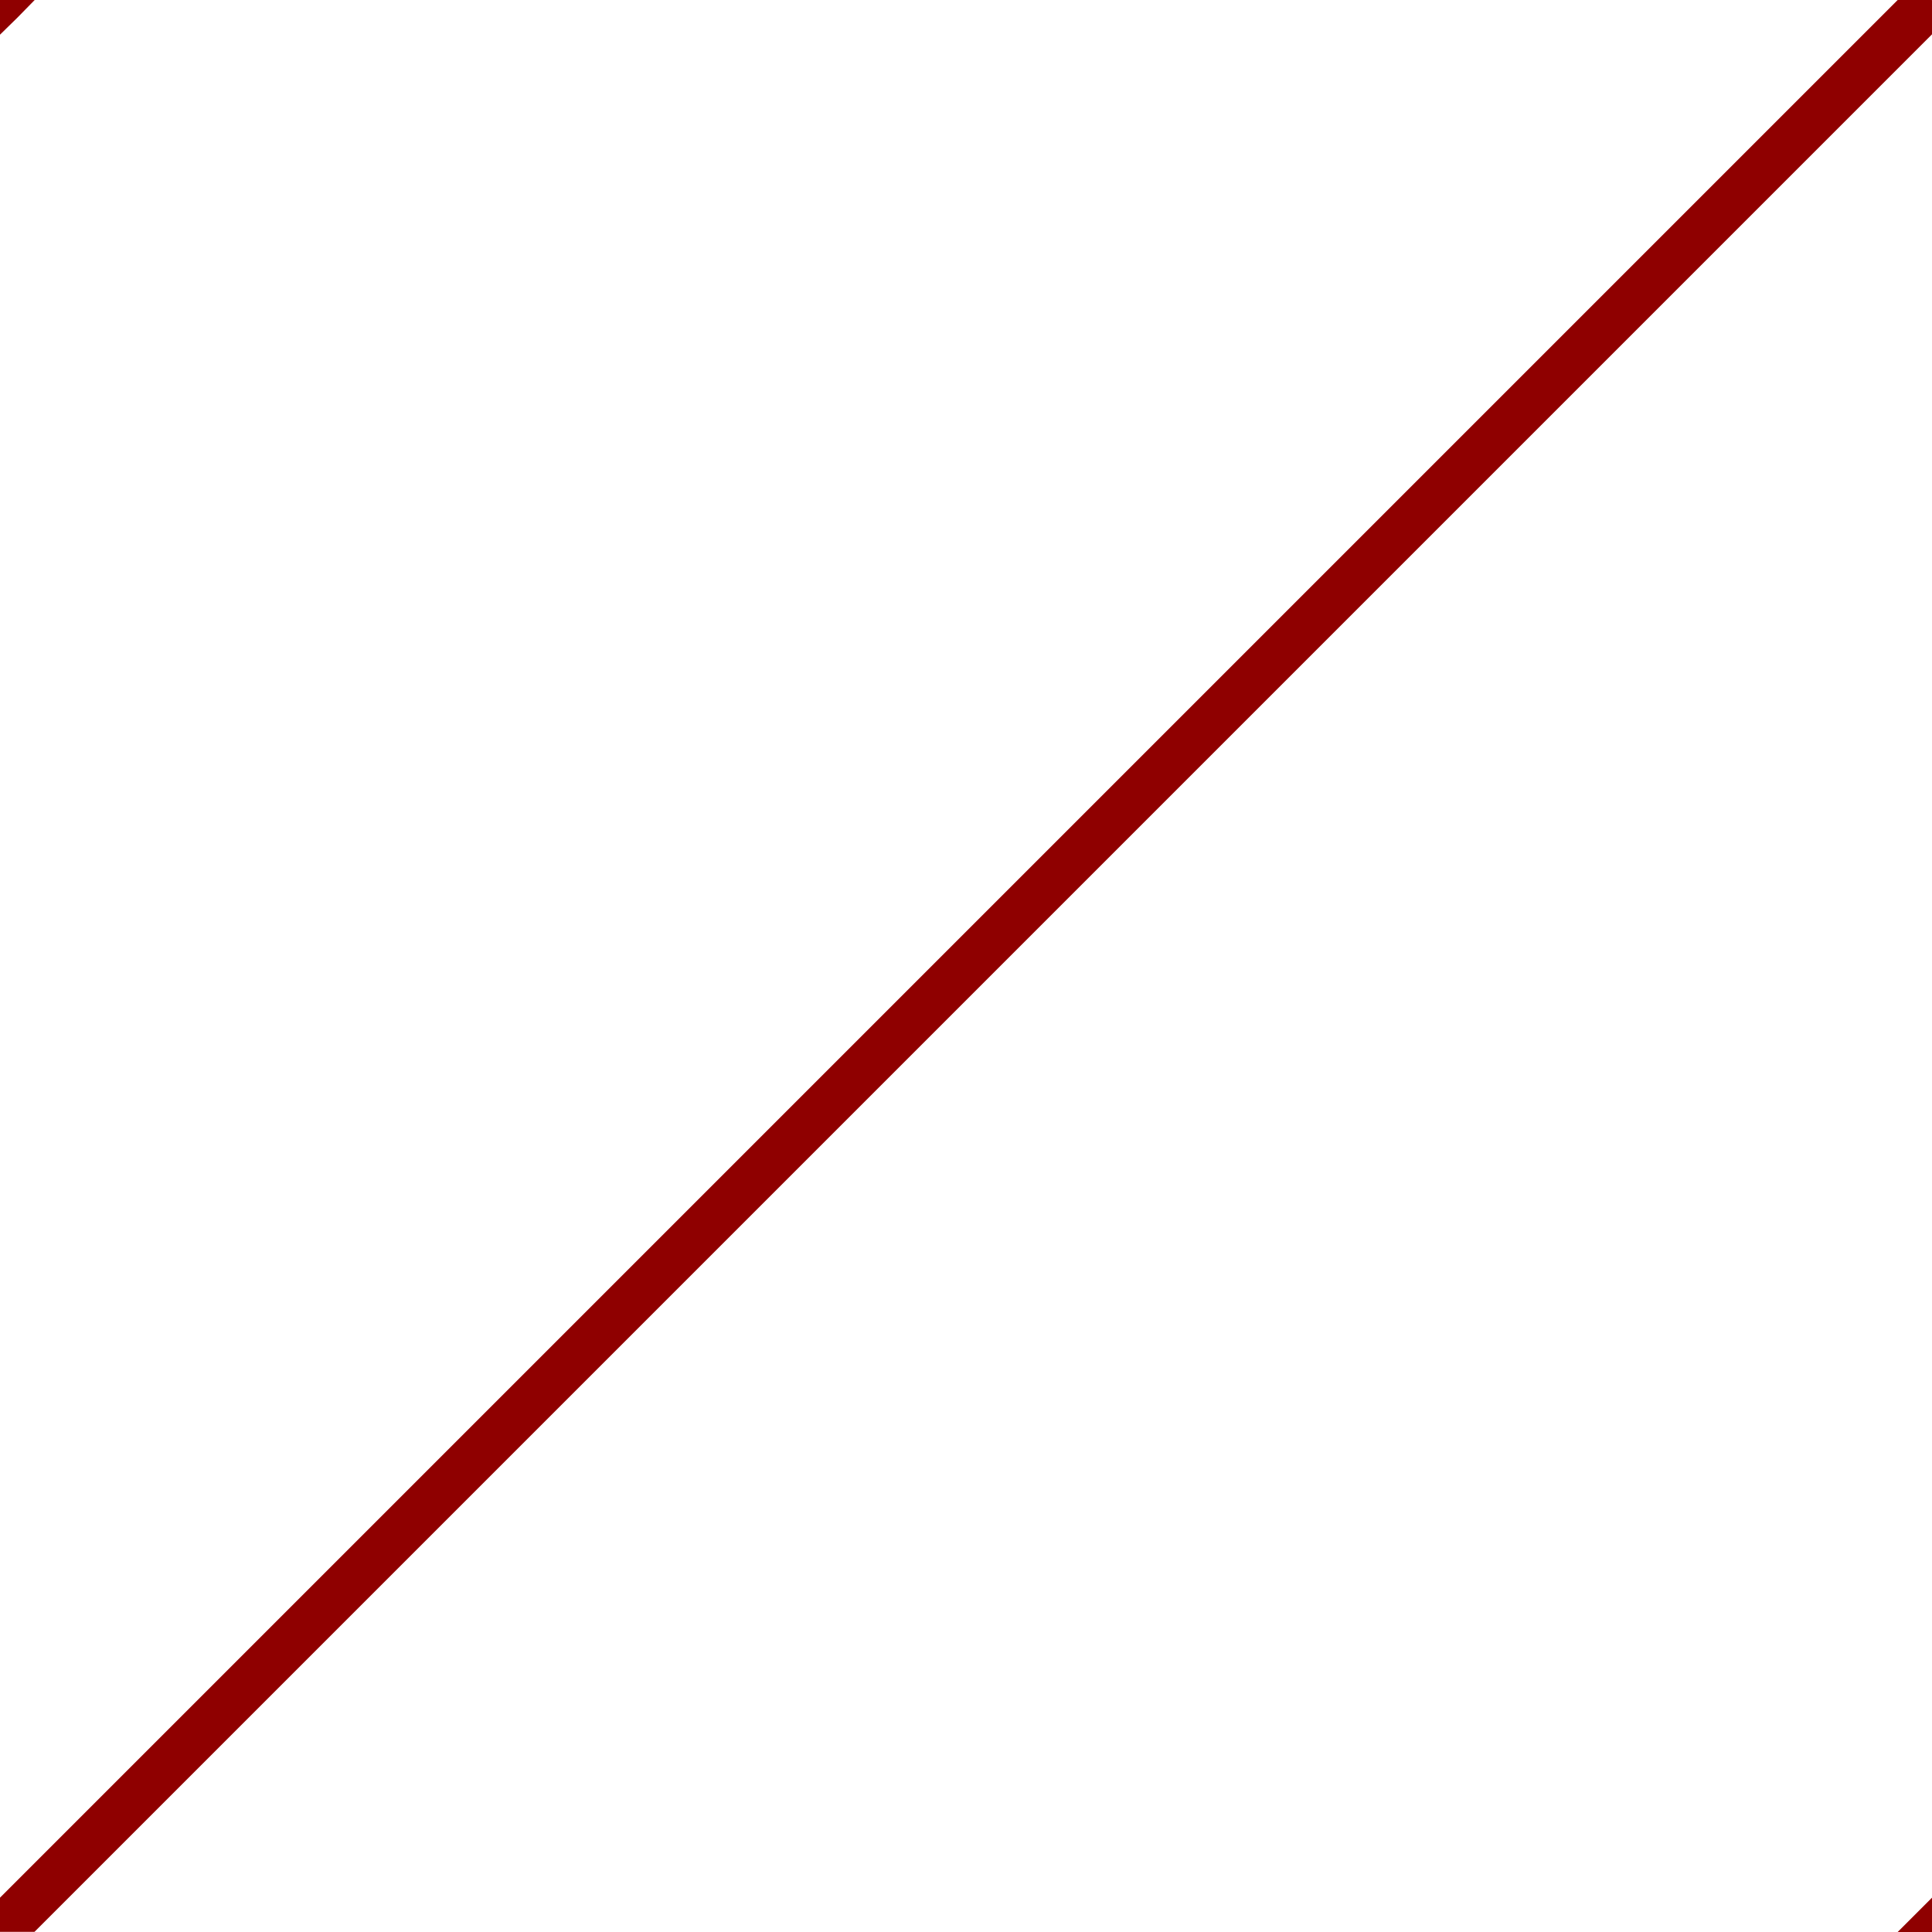
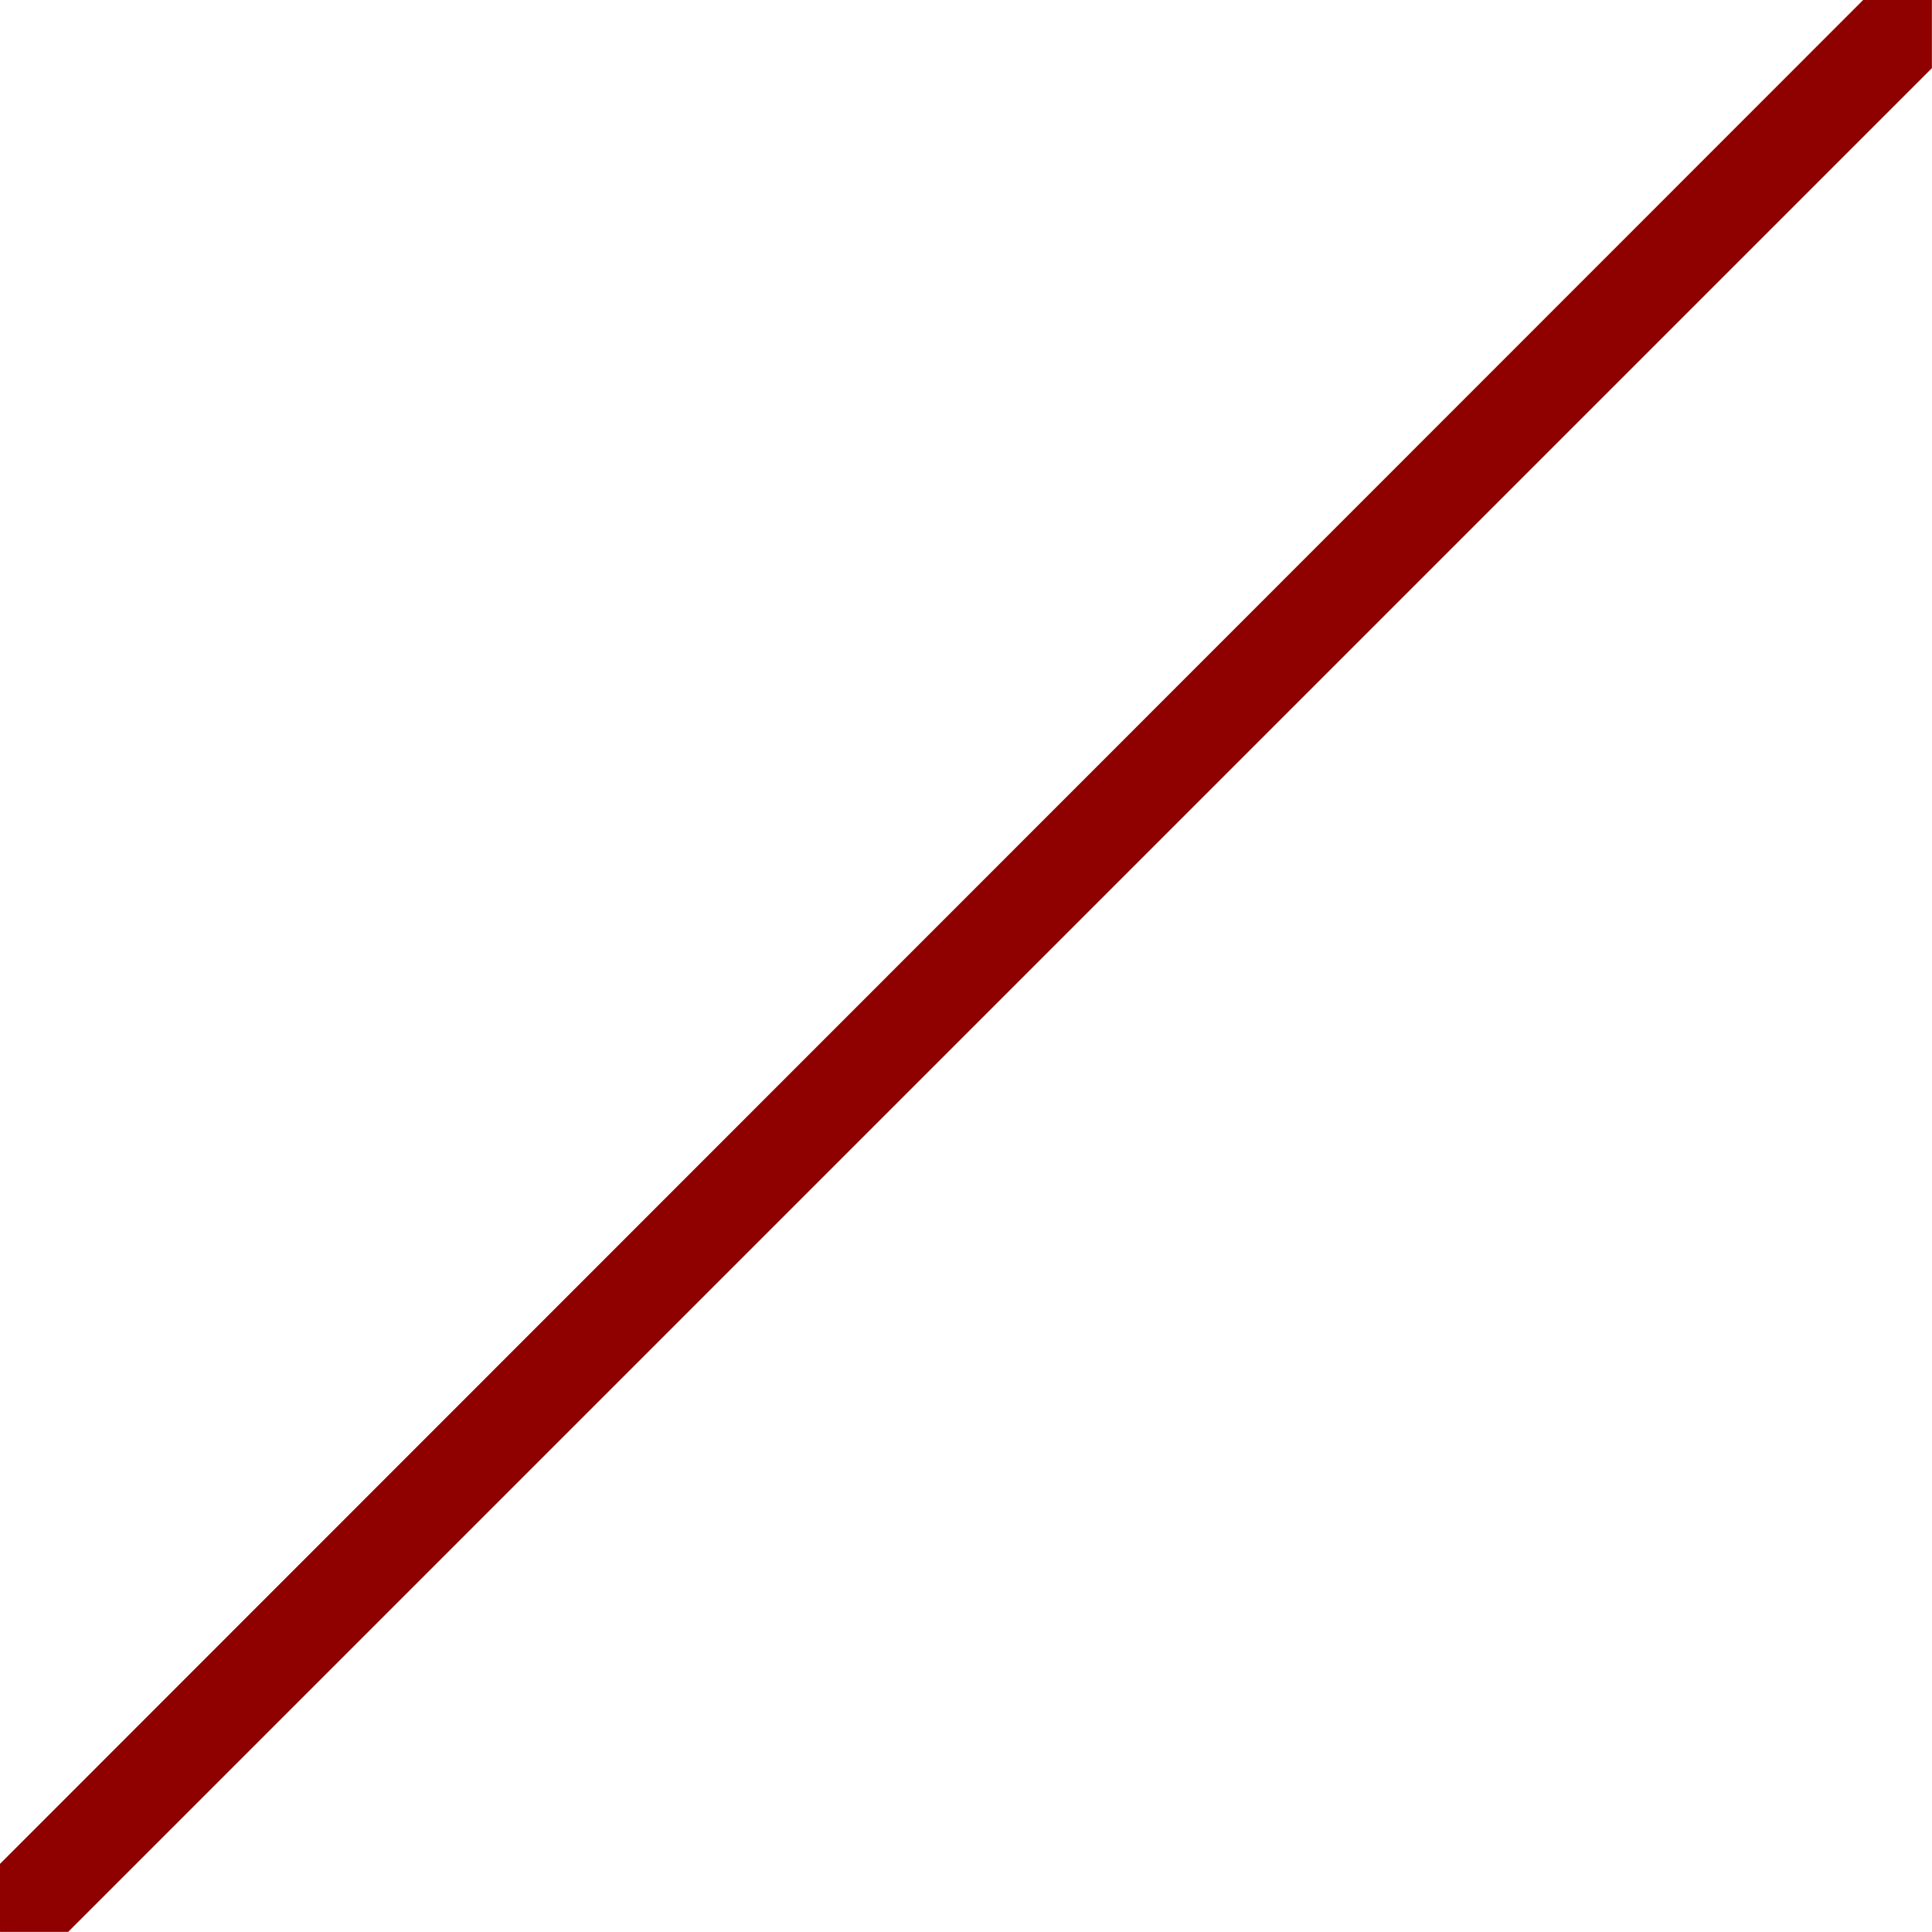
- <svg xmlns="http://www.w3.org/2000/svg" width="20" height="20" viewBox="0 0 5.292 5.292" version="1.1" id="svg5">
-   <defs id="defs2" />
-   <g id="layer1">
-     <path id="rect238-8-4-8-5-4-7-74-0" style="fill:#8f0000;fill-opacity:1;stroke-width:0.132;stroke-dasharray:none" d="M 0,0 V 0.095 L 0.048,0.048 0.095,0 Z M 5.198,0 0,5.198 v 0.093 5.17e-4 h 5.16e-4 0.094 L 5.292,0.094 v -0.093 l -5.17e-4,-0.001 z m 0.094,5.198 -0.047,0.047 -0.047,0.047 h 0.094 z" />
+ <svg xmlns="http://www.w3.org/2000/svg" width="5.292mm" height="5.292mm" viewBox="0 0 5.292 5.292" version="1.1" id="svg4566">
+   <defs id="defs4563" />
+   <g id="layer1" transform="translate(-134.6991,-147.0064)">
+     <g id="g3132" transform="translate(108.2408,136.4231)">
+       <path id="rect238-8-4-8-5-4-7-74-25-2-1-7" style="fill:#8f0000;fill-opacity:1;stroke-width:0.134" d="m 31.562,10.583 -5.104,5.106 v 0.185 l 10e-4,0.001 h 0.186 l 5.105,-5.105 v -0.187 z" />
+     </g>
  </g>
</svg>
